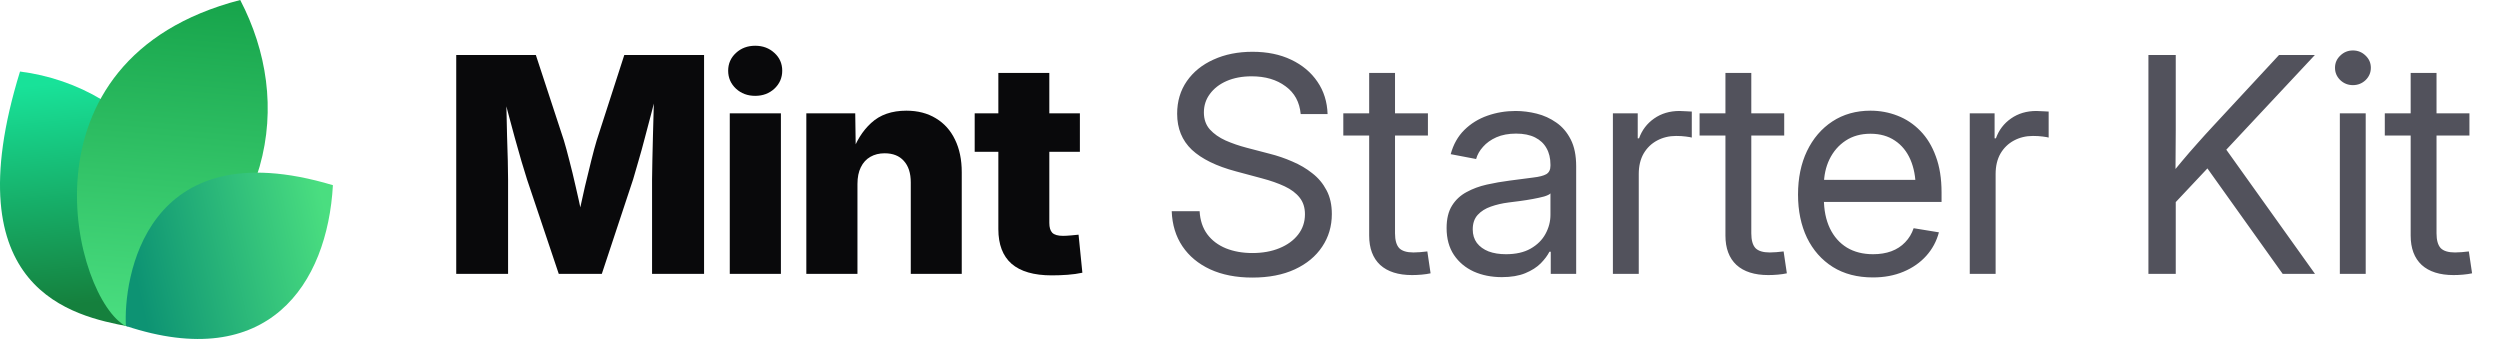
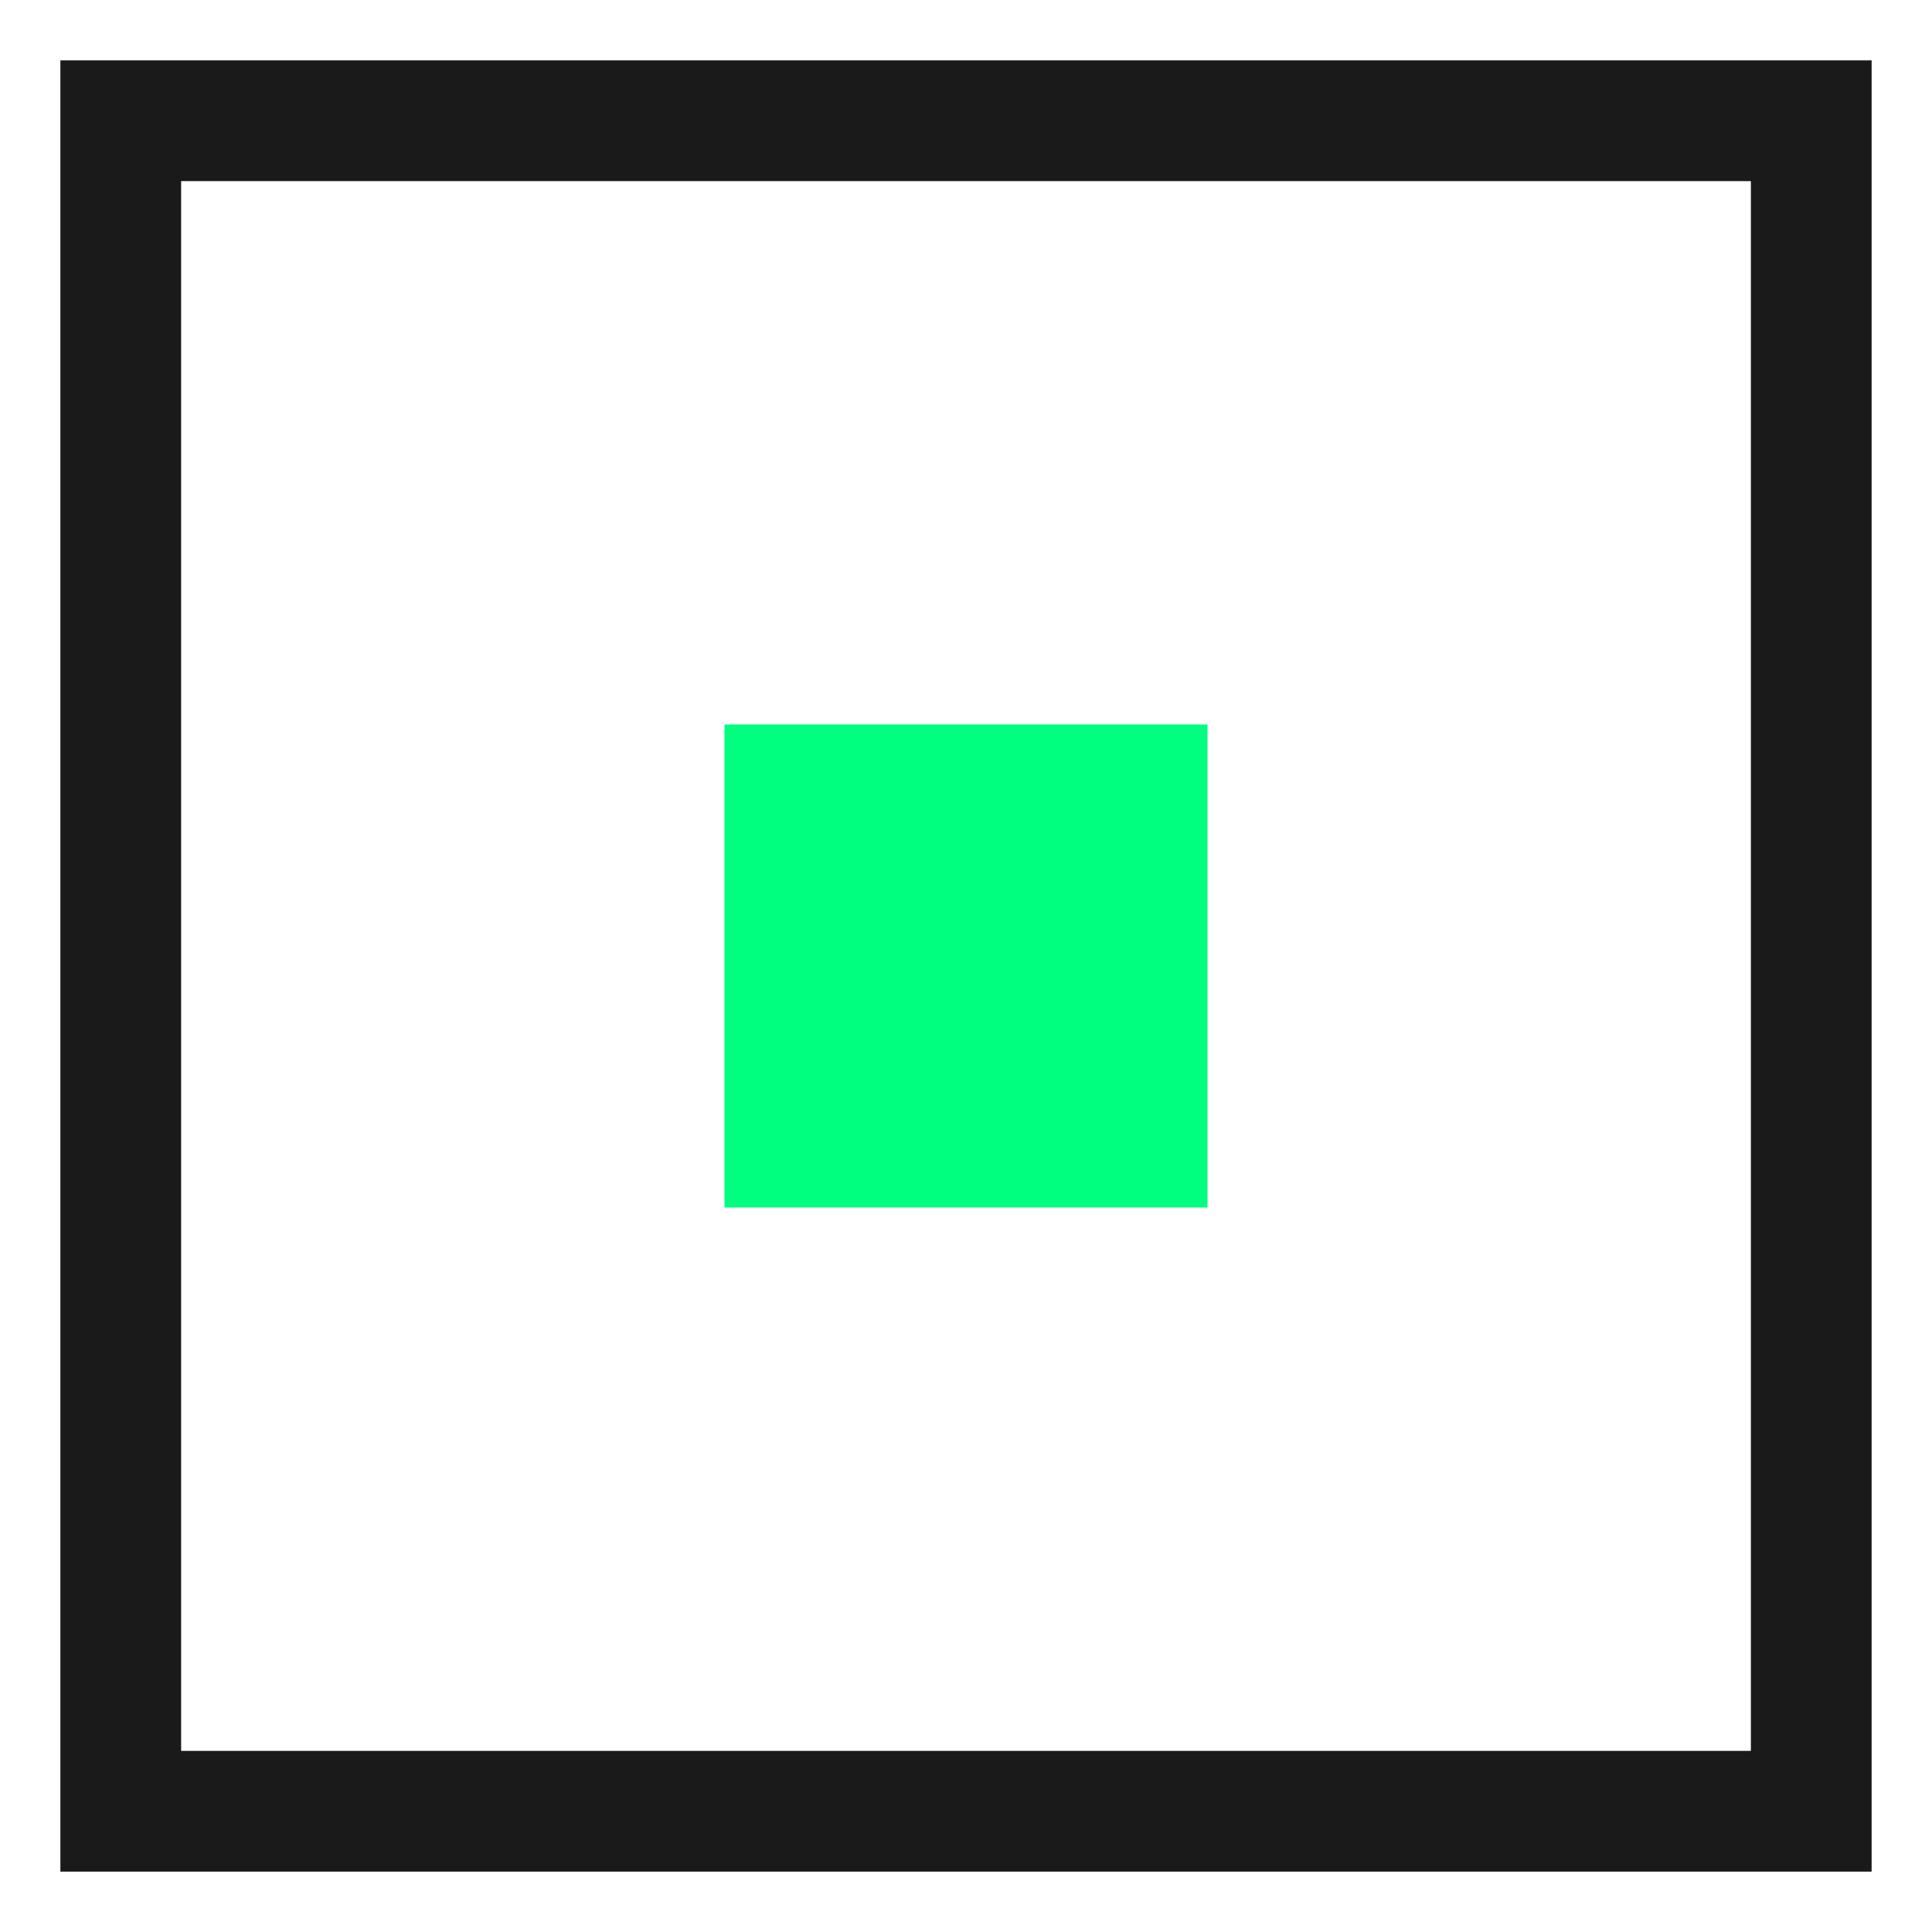
- <svg xmlns="http://www.w3.org/2000/svg" width="177" height="24" viewBox="0 0 177 24" fill="none">
-   <path d="M9.061 23.108C5.268 22.377 -3.391 20.627 1.417 5.064C9.634 6.099 16.973 14.064 9.061 23.108Z" fill="url(#paint0_linear_17557_2020)" />
-   <path d="M8.919 23.094C5.276 21.222 0.784 4.209 17.007 0C20.757 7.193 19.621 16.545 8.919 23.094Z" fill="url(#paint1_linear_17557_2020)" />
-   <path d="M8.914 23.079C8.735 19.882 10.159 9.085 23.57 13.111C23.181 20.123 18.984 26.418 8.914 23.079Z" fill="url(#paint2_linear_17557_2020)" />
-   <path d="M32.301 19.392V3.894H37.938L39.925 9.948C40.036 10.315 40.164 10.787 40.31 11.362C40.462 11.938 40.611 12.552 40.757 13.204C40.91 13.855 41.048 14.483 41.173 15.086C41.305 15.682 41.412 16.192 41.495 16.615H40.695C40.771 16.192 40.871 15.682 40.996 15.086C41.128 14.49 41.267 13.866 41.412 13.214C41.565 12.562 41.714 11.948 41.86 11.373C42.005 10.79 42.133 10.315 42.244 9.948L44.2 3.894H49.848V19.392H46.166V12.704C46.166 12.357 46.173 11.917 46.187 11.383C46.2 10.849 46.214 10.27 46.228 9.646C46.249 9.022 46.266 8.391 46.28 7.753C46.301 7.115 46.311 6.519 46.311 5.964H46.623C46.485 6.561 46.332 7.181 46.166 7.826C45.999 8.471 45.833 9.102 45.666 9.719C45.507 10.336 45.351 10.901 45.198 11.414C45.053 11.928 44.928 12.357 44.824 12.704L42.608 19.392H39.561L37.314 12.704C37.203 12.357 37.072 11.928 36.919 11.414C36.773 10.901 36.614 10.34 36.441 9.729C36.274 9.112 36.104 8.481 35.931 7.836C35.764 7.192 35.608 6.567 35.463 5.964H35.827C35.834 6.512 35.844 7.105 35.858 7.743C35.872 8.374 35.886 9.005 35.9 9.636C35.92 10.26 35.938 10.839 35.952 11.373C35.965 11.907 35.972 12.351 35.972 12.704V19.392H32.301ZM51.668 19.392V8.024H55.288V19.392H51.668ZM53.468 6.786C52.927 6.786 52.473 6.616 52.105 6.276C51.738 5.93 51.554 5.507 51.554 5.007C51.554 4.508 51.738 4.088 52.105 3.749C52.473 3.409 52.927 3.239 53.468 3.239C54.009 3.239 54.463 3.409 54.83 3.749C55.198 4.082 55.382 4.501 55.382 5.007C55.382 5.507 55.198 5.93 54.83 6.276C54.463 6.616 54.009 6.786 53.468 6.786ZM60.708 13.027V19.392H57.088V8.024H60.551L60.593 10.967H60.281C60.593 10.024 61.061 9.268 61.685 8.7C62.309 8.124 63.138 7.836 64.171 7.836C64.975 7.836 65.672 8.017 66.262 8.377C66.851 8.731 67.302 9.234 67.614 9.885C67.933 10.537 68.092 11.307 68.092 12.194V19.392H64.483V12.912C64.483 12.26 64.32 11.754 63.994 11.394C63.675 11.033 63.221 10.853 62.632 10.853C62.25 10.853 61.914 10.936 61.623 11.102C61.332 11.269 61.106 11.515 60.947 11.841C60.787 12.16 60.708 12.555 60.708 13.027ZM76.456 8.024V10.749H69.008V8.024H76.456ZM70.683 5.163H74.292V15.783C74.292 16.102 74.361 16.334 74.5 16.48C74.646 16.625 74.899 16.698 75.259 16.698C75.405 16.698 75.596 16.688 75.831 16.667C76.074 16.646 76.251 16.629 76.362 16.615L76.632 19.309C76.313 19.378 75.963 19.427 75.582 19.455C75.207 19.482 74.836 19.496 74.469 19.496C73.2 19.496 72.25 19.222 71.619 18.674C70.995 18.127 70.683 17.308 70.683 16.22V5.163Z" fill="#09090B" />
-   <path d="M88.667 19.652C87.523 19.652 86.528 19.458 85.682 19.07C84.843 18.681 84.188 18.137 83.716 17.437C83.245 16.736 82.992 15.908 82.957 14.951H84.933C84.968 15.596 85.148 16.14 85.474 16.584C85.8 17.021 86.24 17.354 86.795 17.582C87.35 17.804 87.974 17.915 88.667 17.915C89.388 17.915 90.026 17.801 90.581 17.572C91.143 17.343 91.583 17.024 91.902 16.615C92.228 16.199 92.391 15.717 92.391 15.169C92.391 14.698 92.266 14.306 92.017 13.994C91.767 13.675 91.413 13.408 90.956 13.193C90.498 12.978 89.954 12.787 89.323 12.621L87.502 12.132C86.123 11.765 85.082 11.255 84.382 10.603C83.689 9.944 83.342 9.095 83.342 8.055C83.342 7.174 83.571 6.404 84.028 5.746C84.486 5.087 85.117 4.577 85.921 4.217C86.726 3.849 87.645 3.666 88.678 3.666C89.718 3.666 90.63 3.853 91.413 4.227C92.204 4.602 92.824 5.122 93.275 5.787C93.726 6.446 93.965 7.209 93.993 8.076H92.089C92.013 7.23 91.656 6.574 91.018 6.11C90.387 5.638 89.586 5.403 88.615 5.403C87.95 5.403 87.36 5.513 86.847 5.735C86.341 5.957 85.946 6.262 85.661 6.651C85.377 7.032 85.235 7.469 85.235 7.961C85.235 8.447 85.377 8.849 85.661 9.168C85.946 9.48 86.317 9.74 86.774 9.948C87.232 10.149 87.724 10.319 88.251 10.457L89.884 10.884C90.439 11.023 90.977 11.206 91.496 11.435C92.023 11.657 92.495 11.934 92.911 12.267C93.334 12.593 93.67 12.995 93.92 13.474C94.17 13.945 94.294 14.504 94.294 15.149C94.294 16.015 94.066 16.788 93.608 17.468C93.157 18.148 92.512 18.681 91.673 19.07C90.834 19.458 89.832 19.652 88.667 19.652ZM101.097 8.024V9.594H95.106V8.024H101.097ZM96.937 5.163H98.767V16.521C98.767 17 98.865 17.347 99.059 17.562C99.26 17.77 99.6 17.874 100.078 17.874C100.21 17.874 100.366 17.867 100.546 17.853C100.733 17.832 100.903 17.815 101.056 17.801L101.285 19.351C101.097 19.392 100.886 19.423 100.65 19.444C100.414 19.465 100.189 19.475 99.974 19.475C98.996 19.475 98.244 19.236 97.717 18.758C97.197 18.272 96.937 17.579 96.937 16.677V5.163ZM106.33 19.621C105.595 19.621 104.932 19.489 104.343 19.226C103.754 18.955 103.285 18.564 102.939 18.05C102.592 17.53 102.419 16.896 102.419 16.147C102.419 15.495 102.547 14.965 102.804 14.556C103.06 14.146 103.403 13.828 103.833 13.599C104.263 13.363 104.742 13.186 105.269 13.068C105.796 12.95 106.333 12.857 106.881 12.787C107.574 12.69 108.132 12.617 108.555 12.569C108.978 12.52 109.287 12.441 109.481 12.33C109.675 12.212 109.772 12.014 109.772 11.737V11.654C109.772 11.203 109.679 10.815 109.492 10.489C109.311 10.163 109.041 9.91 108.68 9.729C108.32 9.549 107.872 9.459 107.338 9.459C106.805 9.459 106.34 9.546 105.945 9.719C105.556 9.892 105.241 10.118 104.998 10.395C104.755 10.665 104.593 10.953 104.509 11.258L102.71 10.915C102.897 10.222 103.22 9.65 103.677 9.199C104.135 8.748 104.679 8.412 105.31 8.19C105.941 7.968 106.607 7.857 107.307 7.857C107.8 7.857 108.295 7.92 108.795 8.044C109.301 8.169 109.765 8.381 110.188 8.679C110.611 8.97 110.951 9.369 111.208 9.875C111.464 10.374 111.593 11.005 111.593 11.768V19.392H109.793V17.822H109.7C109.568 18.085 109.363 18.359 109.086 18.643C108.809 18.921 108.444 19.153 107.994 19.34C107.543 19.527 106.988 19.621 106.33 19.621ZM106.621 17.998C107.321 17.998 107.904 17.867 108.368 17.603C108.84 17.333 109.19 16.986 109.419 16.563C109.654 16.133 109.772 15.682 109.772 15.211V13.692C109.703 13.769 109.554 13.841 109.325 13.911C109.096 13.973 108.829 14.032 108.524 14.088C108.226 14.143 107.921 14.192 107.609 14.233C107.304 14.275 107.033 14.309 106.798 14.337C106.354 14.393 105.938 14.49 105.549 14.628C105.168 14.76 104.86 14.954 104.624 15.211C104.388 15.467 104.27 15.811 104.27 16.241C104.27 16.615 104.367 16.934 104.561 17.198C104.762 17.461 105.04 17.662 105.393 17.801C105.747 17.933 106.156 17.998 106.621 17.998ZM114.193 19.392V8.024H115.951V9.792H116.045C116.253 9.209 116.61 8.741 117.116 8.388C117.622 8.034 118.219 7.857 118.905 7.857C119.058 7.857 119.217 7.864 119.384 7.878C119.55 7.885 119.682 7.892 119.779 7.899V9.74C119.716 9.719 119.578 9.695 119.363 9.667C119.155 9.639 118.922 9.625 118.666 9.625C118.174 9.625 117.726 9.733 117.324 9.948C116.922 10.163 116.603 10.471 116.367 10.874C116.138 11.276 116.024 11.758 116.024 12.319V19.392H114.193ZM126.322 8.024V9.594H120.33V8.024H126.322ZM122.161 5.163H123.992V16.521C123.992 17 124.089 17.347 124.283 17.562C124.484 17.77 124.824 17.874 125.302 17.874C125.434 17.874 125.59 17.867 125.77 17.853C125.958 17.832 126.127 17.815 126.28 17.801L126.509 19.351C126.322 19.392 126.11 19.423 125.874 19.444C125.639 19.465 125.413 19.475 125.198 19.475C124.221 19.475 123.468 19.236 122.941 18.758C122.421 18.272 122.161 17.579 122.161 16.677V5.163ZM132.604 19.642C131.502 19.642 130.555 19.396 129.765 18.903C128.974 18.404 128.364 17.714 127.934 16.834C127.511 15.946 127.3 14.927 127.3 13.775C127.3 12.611 127.511 11.584 127.934 10.697C128.364 9.802 128.964 9.102 129.734 8.596C130.51 8.089 131.408 7.836 132.428 7.836C133.1 7.836 133.738 7.954 134.341 8.19C134.952 8.426 135.489 8.783 135.954 9.261C136.425 9.74 136.793 10.343 137.056 11.071C137.327 11.792 137.462 12.645 137.462 13.63V14.296H128.433V12.735H136.463L135.631 13.297C135.631 12.541 135.506 11.876 135.257 11.3C135.007 10.725 134.643 10.277 134.165 9.958C133.686 9.632 133.107 9.469 132.428 9.469C131.748 9.469 131.162 9.632 130.67 9.958C130.177 10.284 129.796 10.725 129.526 11.279C129.262 11.827 129.13 12.441 129.13 13.12V14.046C129.13 14.864 129.273 15.572 129.557 16.168C129.841 16.757 130.243 17.211 130.763 17.53C131.283 17.842 131.901 17.998 132.615 17.998C133.093 17.998 133.523 17.929 133.905 17.79C134.293 17.645 134.619 17.433 134.882 17.156C135.153 16.879 135.354 16.546 135.486 16.157L137.275 16.449C137.108 17.08 136.81 17.634 136.38 18.113C135.95 18.591 135.413 18.966 134.768 19.236C134.123 19.507 133.402 19.642 132.604 19.642ZM139.459 19.392V8.024H141.217V9.792H141.311C141.519 9.209 141.876 8.741 142.382 8.388C142.888 8.034 143.485 7.857 144.171 7.857C144.324 7.857 144.483 7.864 144.649 7.878C144.816 7.885 144.948 7.892 145.045 7.899V9.74C144.982 9.719 144.844 9.695 144.629 9.667C144.421 9.639 144.188 9.625 143.932 9.625C143.439 9.625 142.992 9.733 142.59 9.948C142.188 10.163 141.869 10.471 141.633 10.874C141.404 11.276 141.29 11.758 141.29 12.319V19.392H139.459ZM153.429 14.961V12.715C153.783 12.257 154.136 11.82 154.49 11.404C154.844 10.981 155.204 10.565 155.572 10.156C155.939 9.74 156.314 9.327 156.695 8.918L161.355 3.894H163.893L157.277 10.967H157.184L153.429 14.961ZM152.108 19.392V3.894H154.043V9.241L154.022 12.559L154.043 13.505V19.392H152.108ZM161.615 19.392L155.967 11.477L157.173 9.969L163.903 19.392H161.615ZM165.661 19.392V8.024H167.492V19.392H165.661ZM166.587 6.027C166.24 6.027 165.942 5.909 165.692 5.673C165.443 5.43 165.318 5.139 165.318 4.799C165.318 4.459 165.443 4.172 165.692 3.936C165.942 3.693 166.24 3.572 166.587 3.572C166.934 3.572 167.232 3.693 167.482 3.936C167.731 4.172 167.856 4.459 167.856 4.799C167.856 5.139 167.731 5.43 167.482 5.673C167.232 5.909 166.934 6.027 166.587 6.027ZM174.836 8.024V9.594H168.844V8.024H174.836ZM170.675 5.163H172.506V16.521C172.506 17 172.603 17.347 172.797 17.562C172.998 17.77 173.338 17.874 173.816 17.874C173.948 17.874 174.104 17.867 174.284 17.853C174.472 17.832 174.641 17.815 174.794 17.801L175.023 19.351C174.836 19.392 174.624 19.423 174.388 19.444C174.153 19.465 173.927 19.475 173.712 19.475C172.735 19.475 171.982 19.236 171.455 18.758C170.935 18.272 170.675 17.579 170.675 16.677V5.163Z" fill="#52525C" />
-   <defs>
-     <linearGradient id="paint0_linear_17557_2020" x1="3.776" y1="5.916" x2="5.232" y2="21.559" gradientUnits="userSpaceOnUse">
-       <stop stop-color="#18E299" />
-       <stop offset="1" stop-color="#15803D" />
-     </linearGradient>
-     <linearGradient id="paint1_linear_17557_2020" x1="12.171" y1="-0.718" x2="10.19" y2="22.983" gradientUnits="userSpaceOnUse">
-       <stop stop-color="#16A34A" />
-       <stop offset="1" stop-color="#4ADE80" />
-     </linearGradient>
-     <linearGradient id="paint2_linear_17557_2020" x1="23.133" y1="15.353" x2="9.338" y2="18.52" gradientUnits="userSpaceOnUse">
-       <stop stop-color="#4ADE80" />
-       <stop offset="1" stop-color="#0D9373" />
-     </linearGradient>
-   </defs>
+ <svg xmlns="http://www.w3.org/2000/svg" viewBox="0 0 32 32" fill="none">
+   <rect x="2" y="2" width="28" height="28" stroke="#1a1a1a" stroke-width="2" fill="none" />
+   <rect x="12" y="12" width="8" height="8" fill="#00FF7F" />
</svg>
